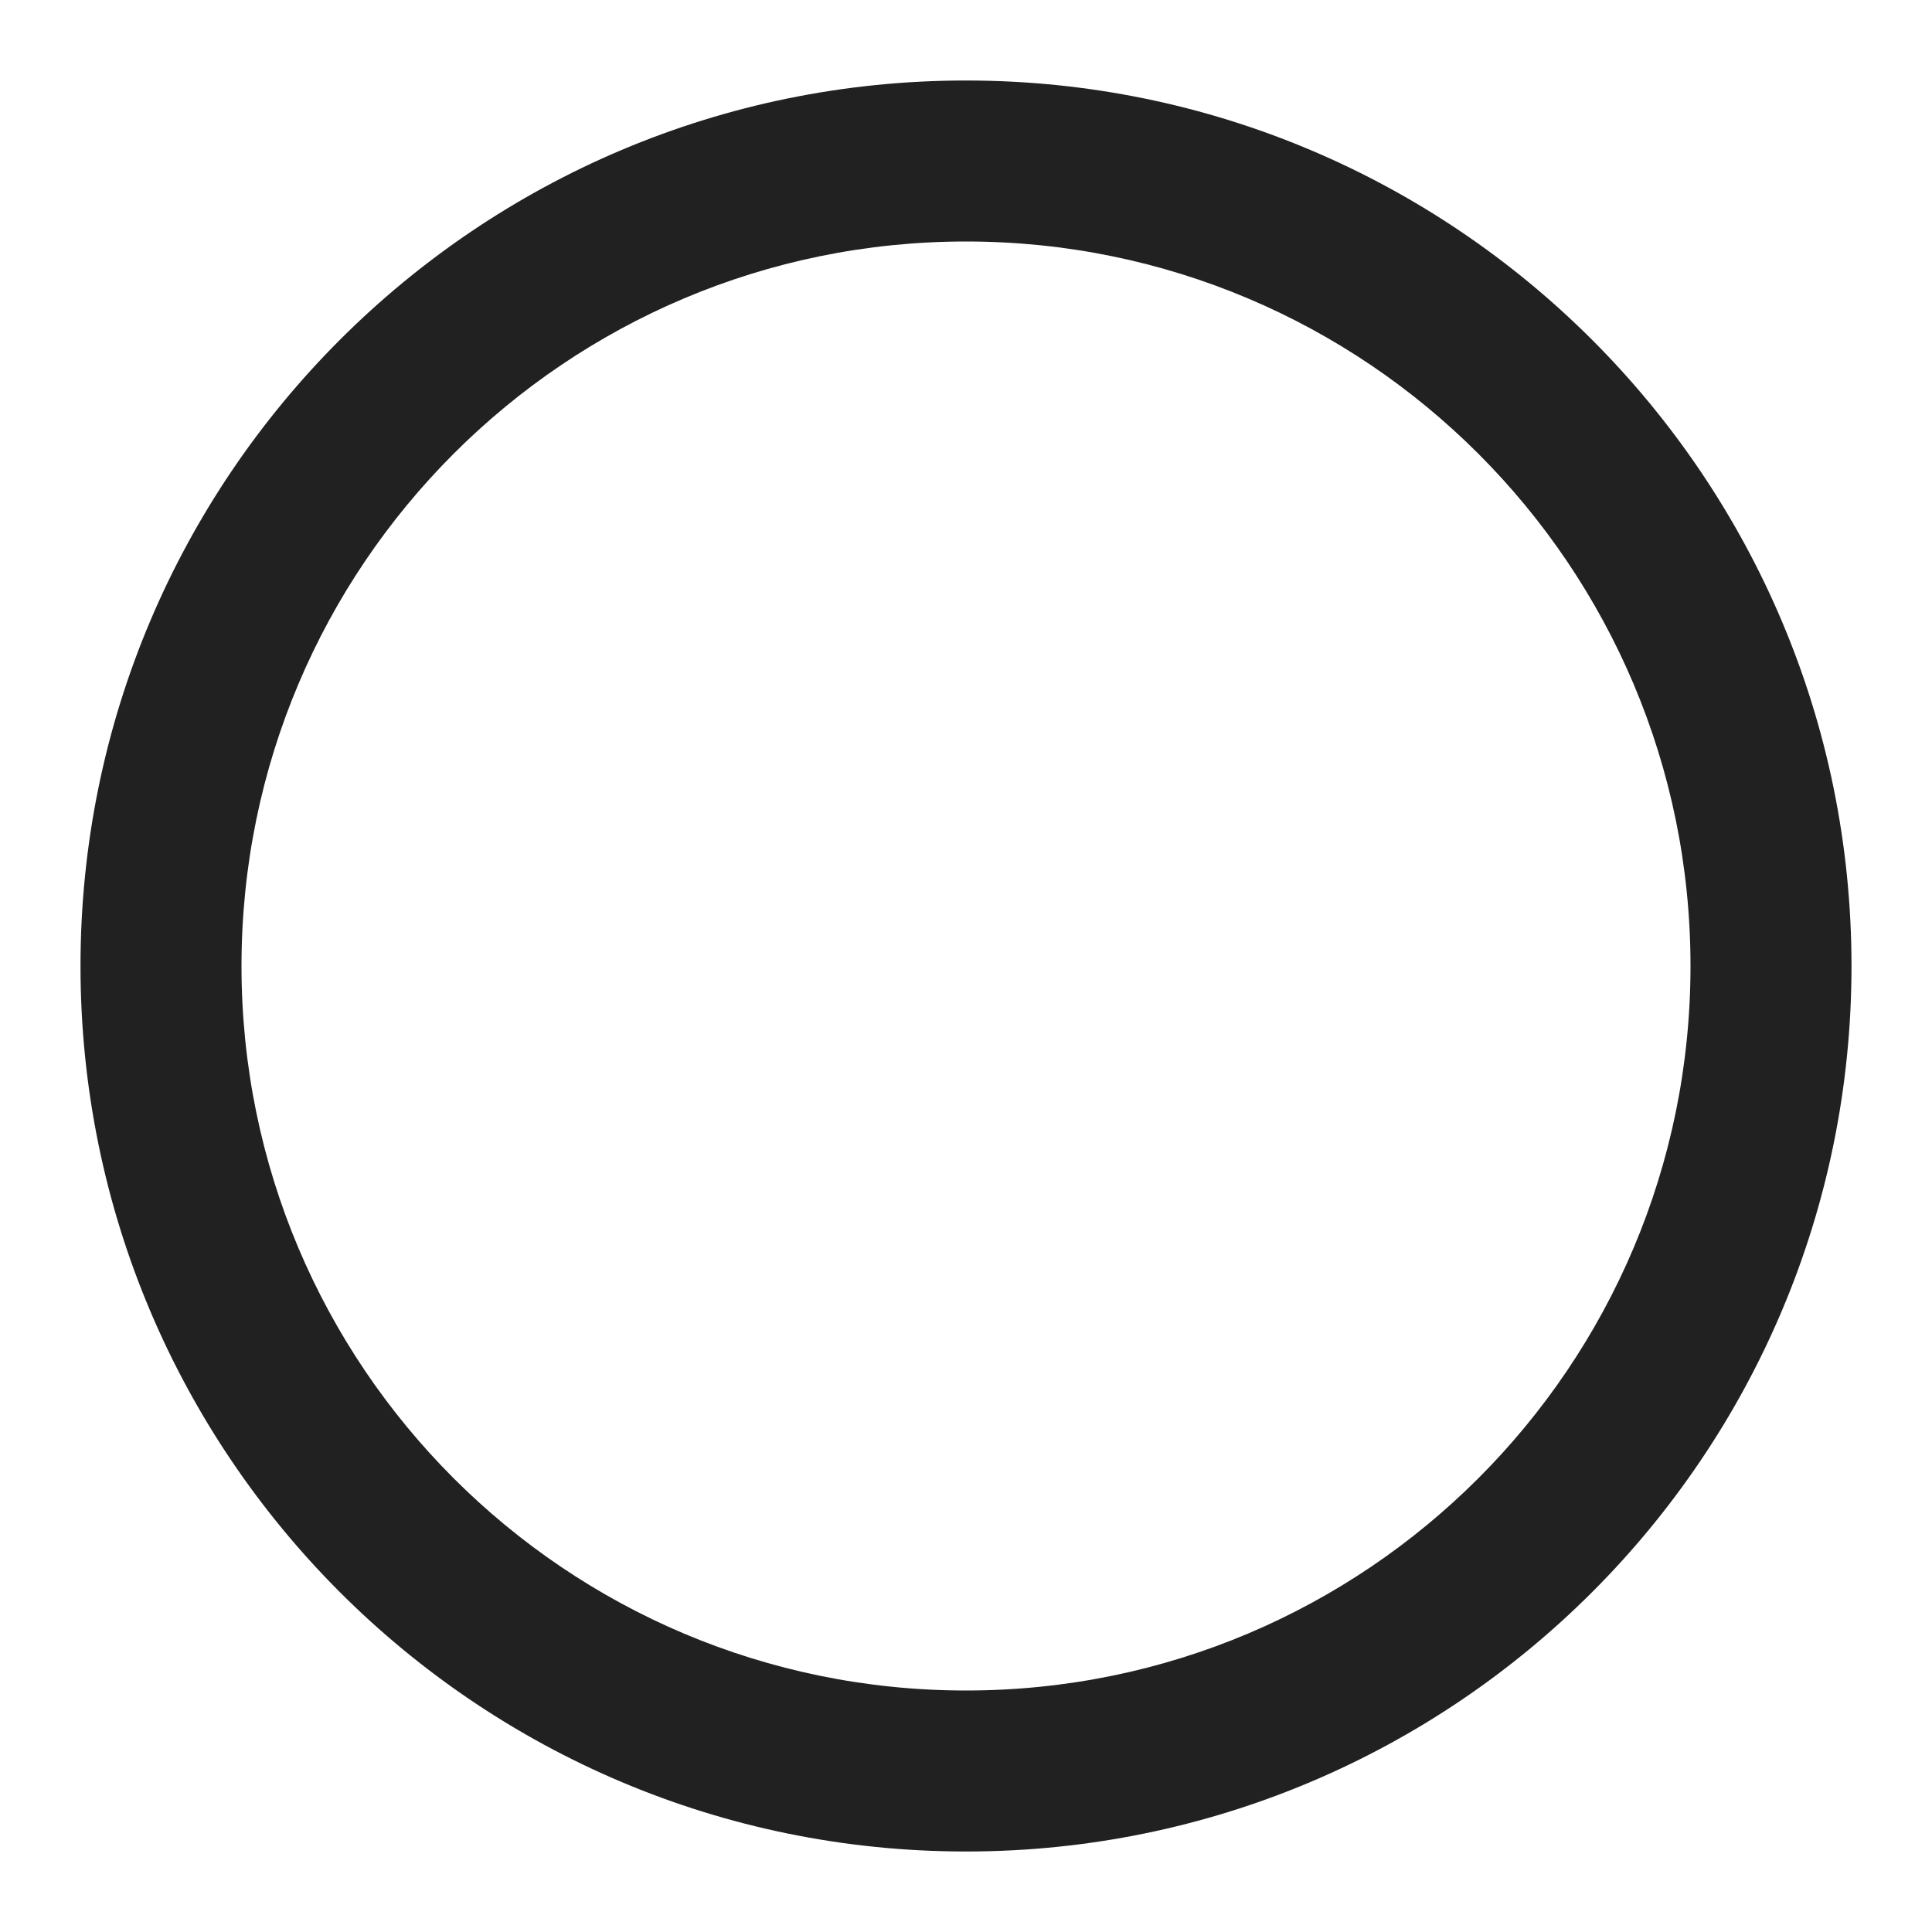
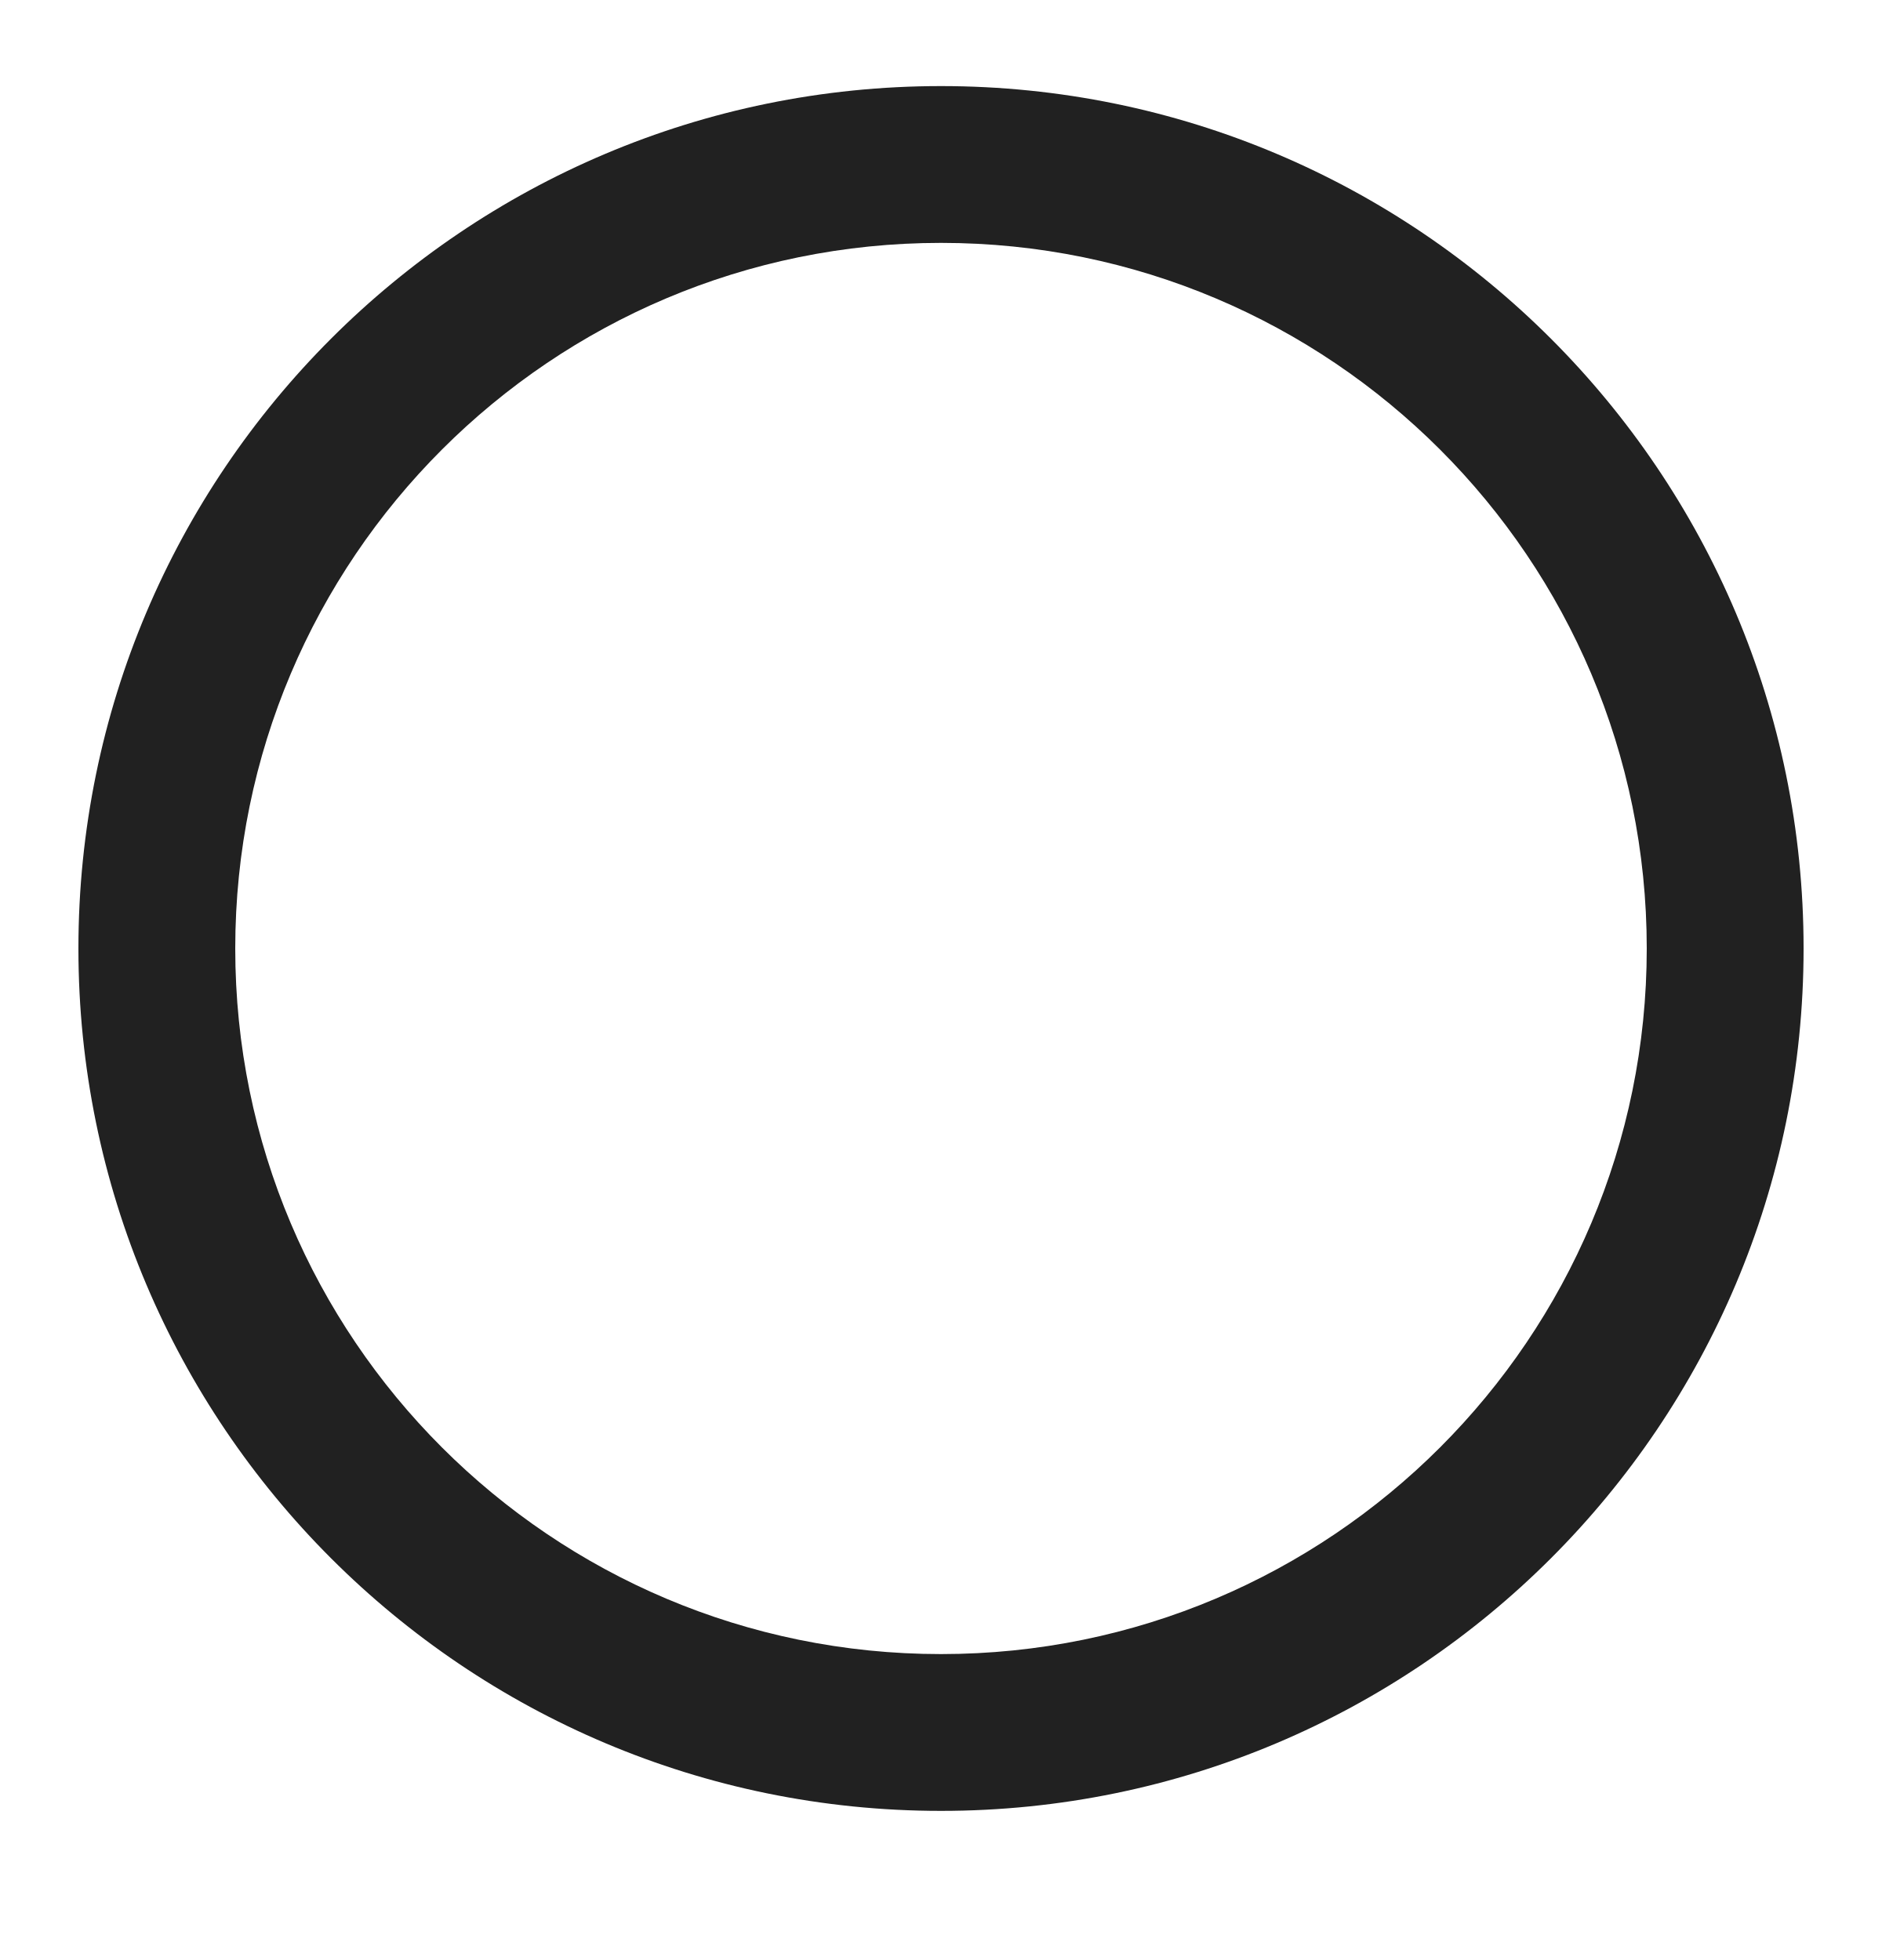
- <svg xmlns="http://www.w3.org/2000/svg" width="24" height="24" viewBox="0 0 24 24" fill="none">
-   <path fill-rule="evenodd" clip-rule="evenodd" d="M1 12C1 5.925 5.925 1 12 1C18.075 1 23 5.925 23 12C23 18.075 18.075 23 12 23C5.925 23 1 18.075 1 12ZM12 3C7.029 3 3 7.029 3 12C3 16.971 7.029 21 12 21C16.971 21 21 16.971 21 12C21 7.029 16.971 3 12 3Z" fill="#212121" />
+ <svg xmlns="http://www.w3.org/2000/svg" width="24" height="25" viewBox="0 0 24 25" fill="none">
+   <path fill-rule="evenodd" clip-rule="evenodd" d="M1 12.098C1 6.023 5.925 1.098 12 1.098C18.075 1.098 23 6.023 23 12.098C23 18.173 18.075 23.098 12 23.098C5.925 23.098 1 18.173 1 12.098ZM12 3.098C7.029 3.098 3 7.128 3 12.098C3 17.069 7.029 21.098 12 21.098C16.971 21.098 21 17.069 21 12.098C21 7.128 16.971 3.098 12 3.098Z" fill="#212121" />
</svg>
